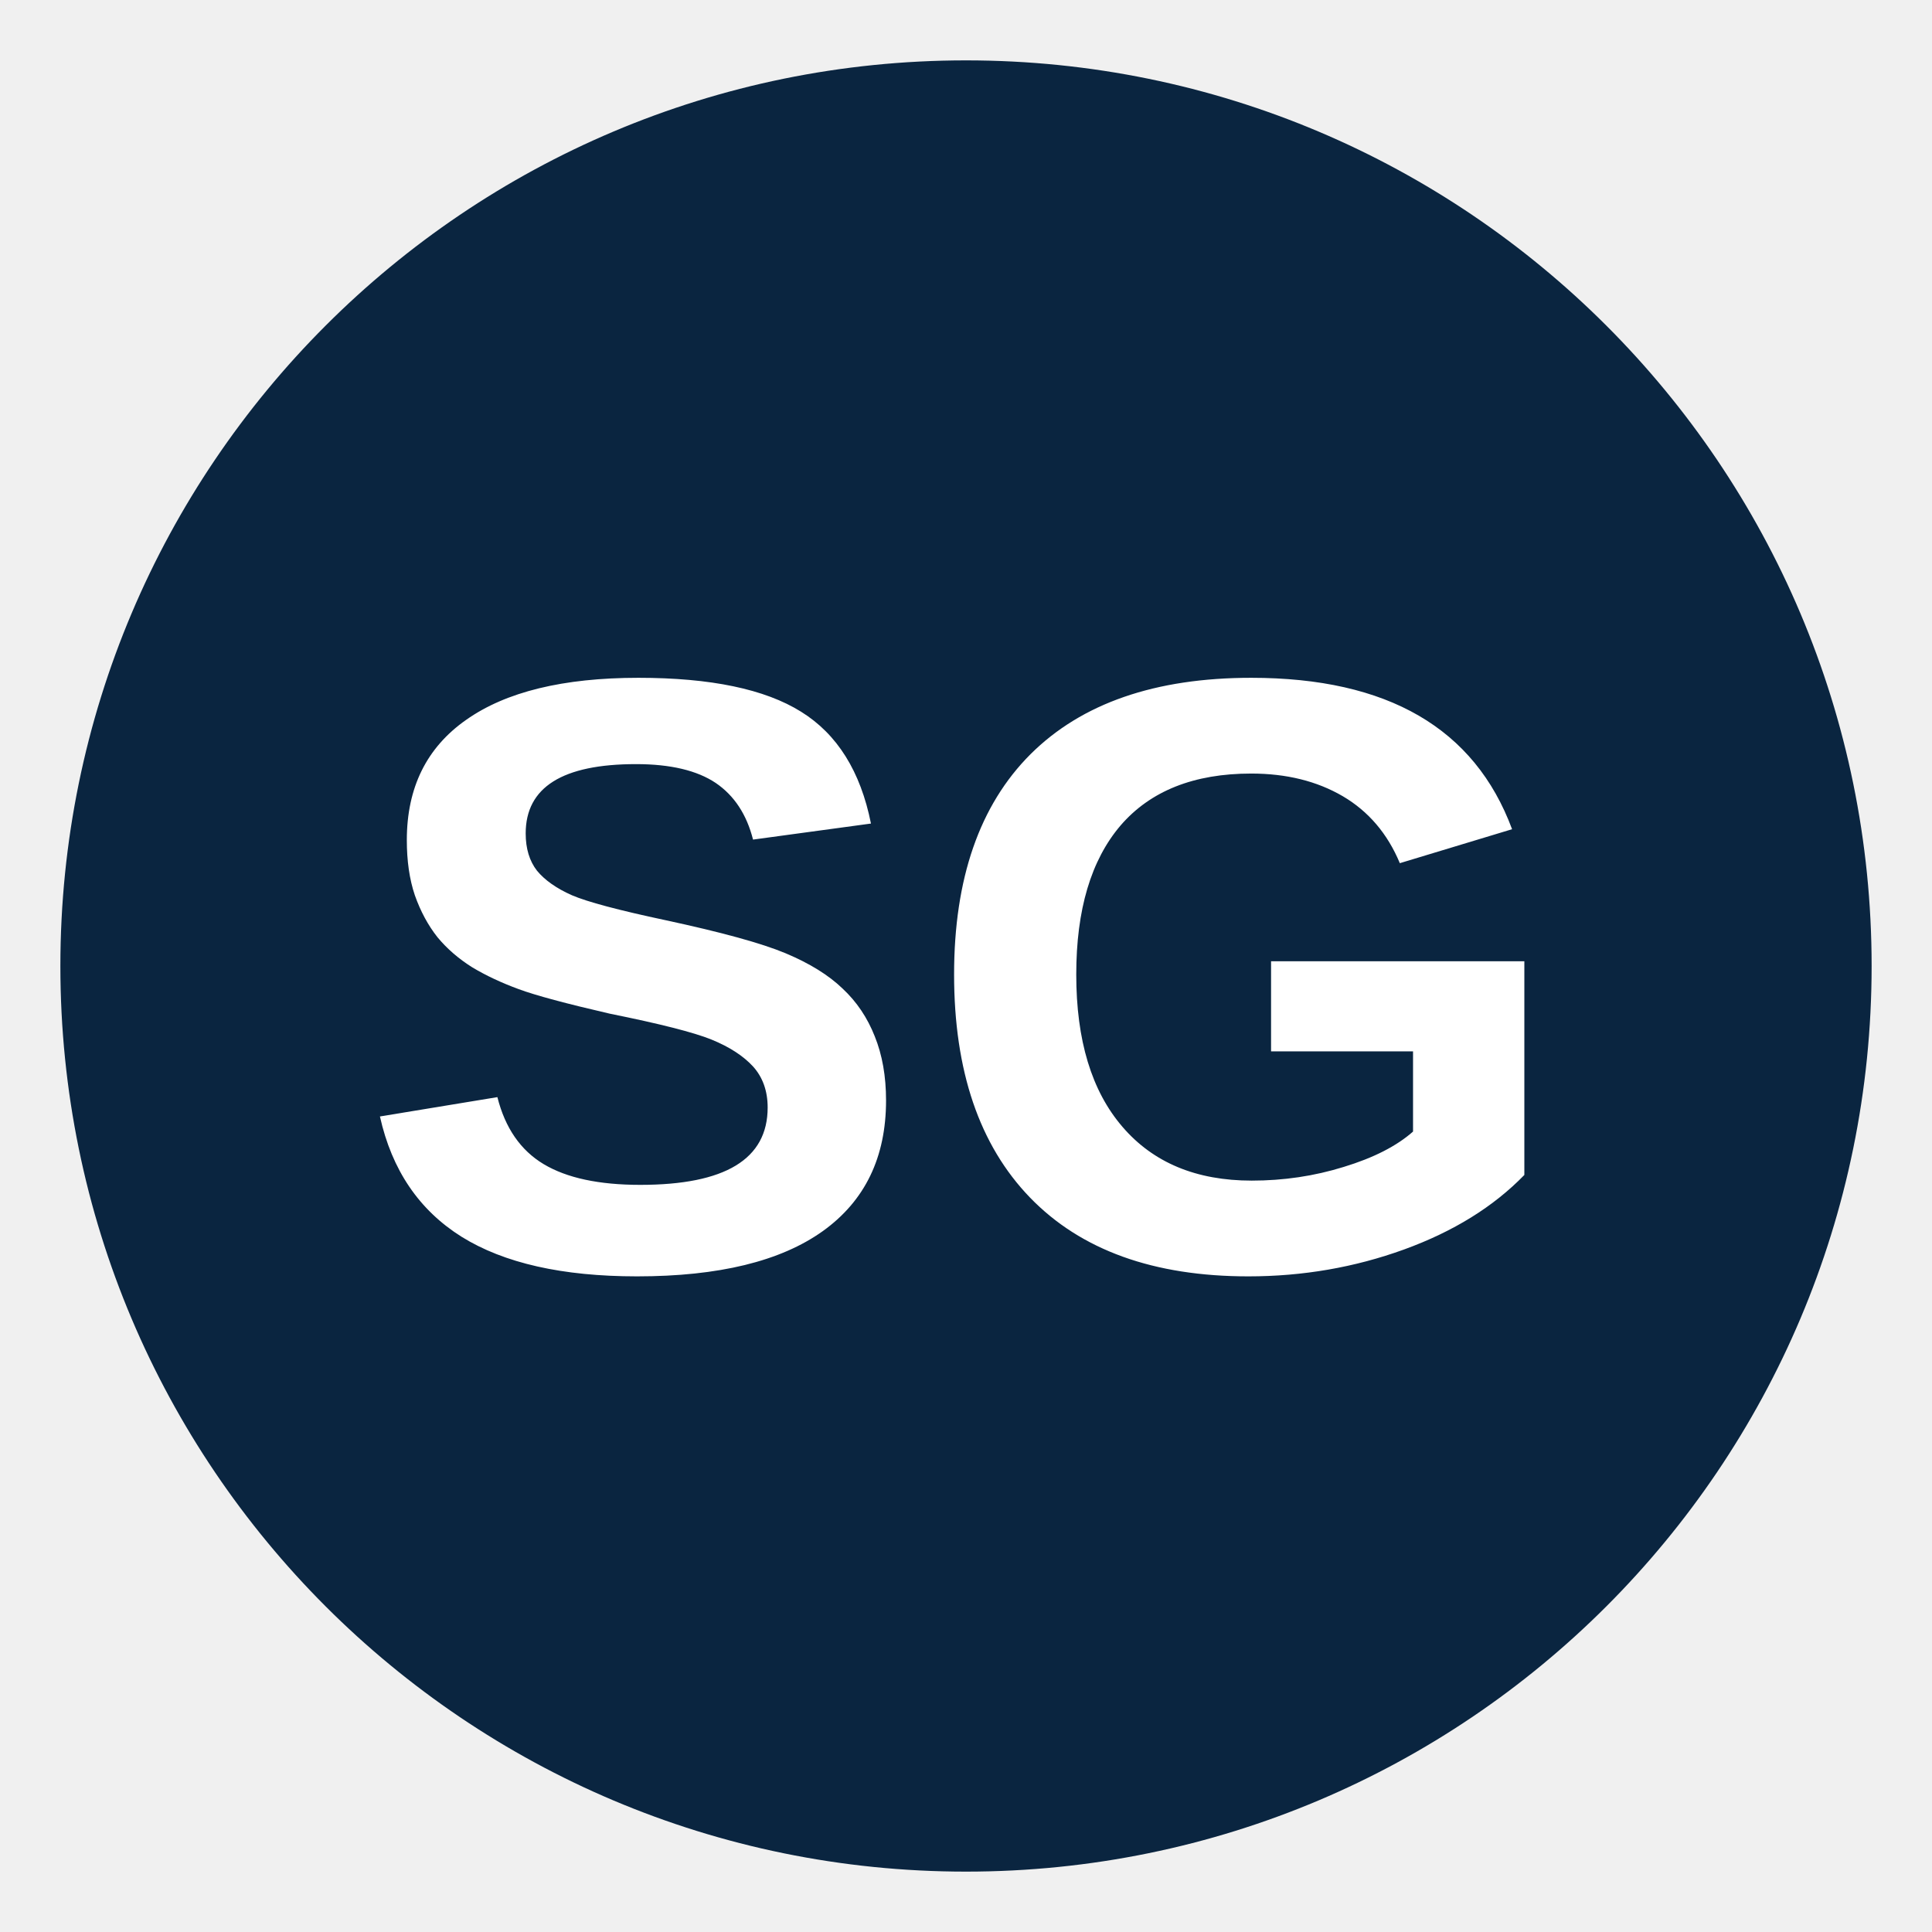
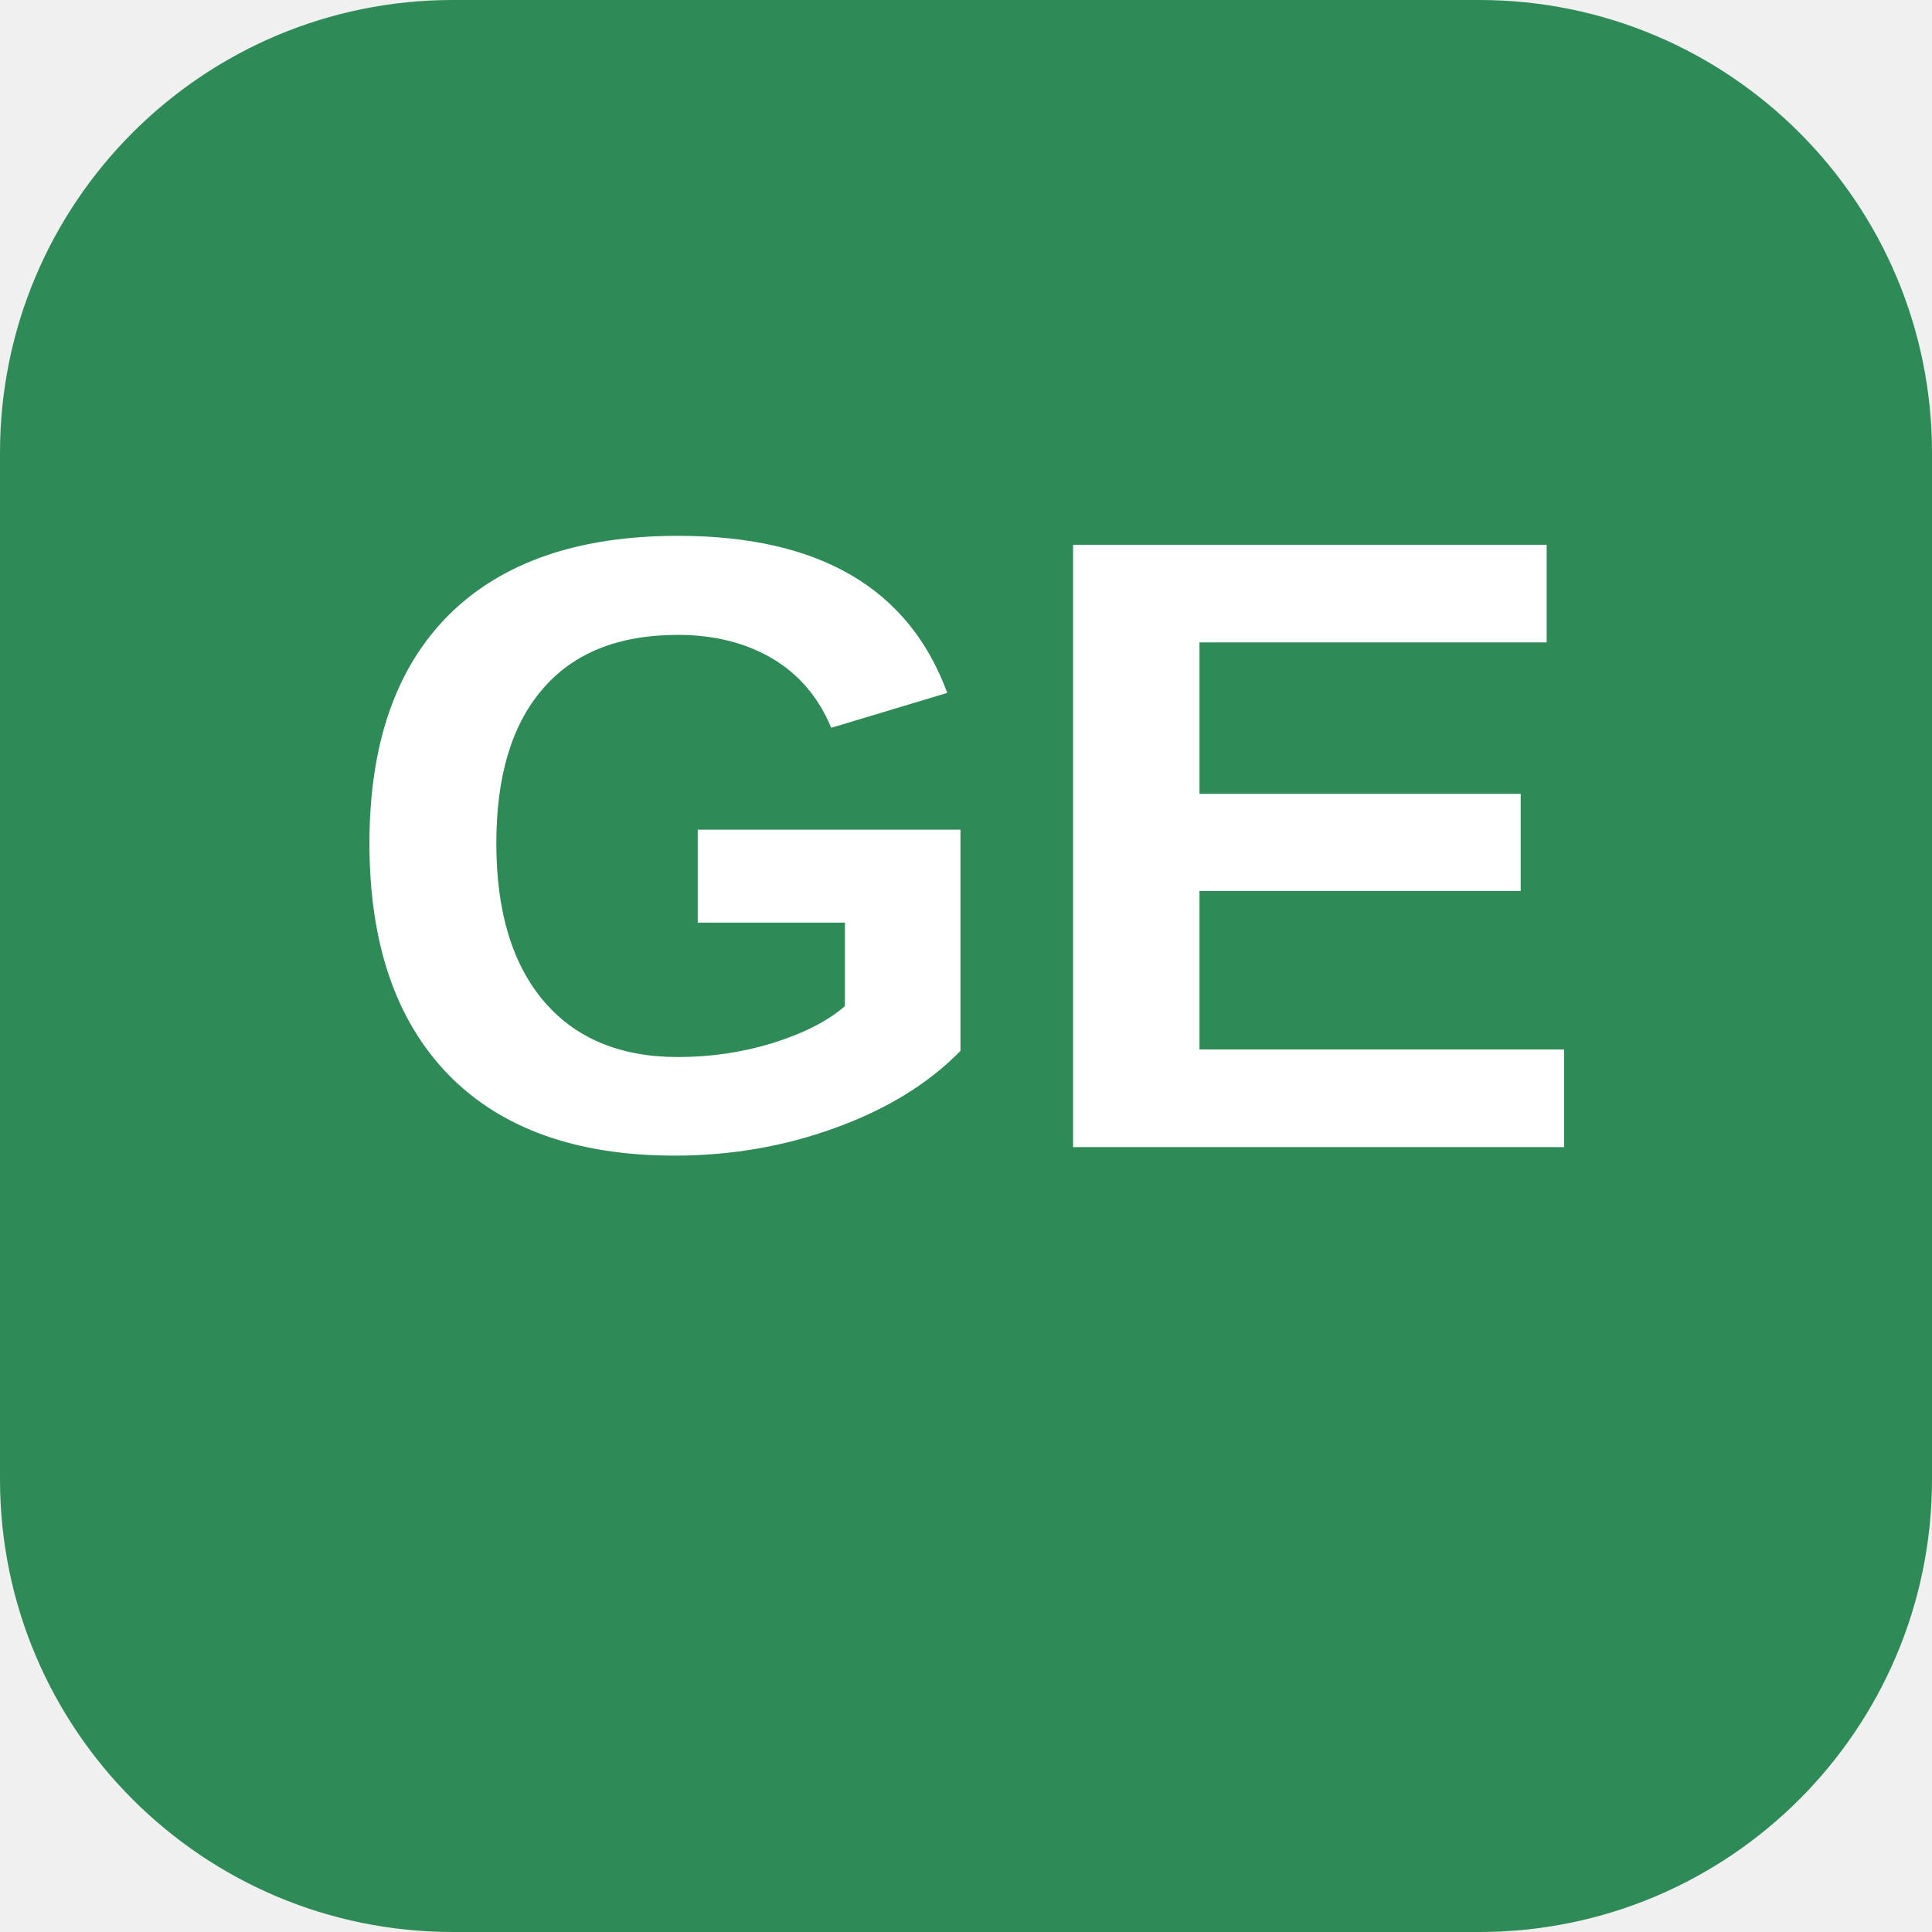
<svg xmlns="http://www.w3.org/2000/svg" viewBox="0 0 64 64" width="64" height="64">
-   <circle cx="32" cy="32" r="30" fill="#0A2540" />
-   <text x="32" y="42" text-anchor="middle" font-family="Arial,sans-serif" font-size="28" font-weight="700" fill="white">SG</text>
+   <rect width="64" height="64" rx="15" fill="#2E8B57" />
+   <text x="32" y="38" font-family="Arial,Helvetica,sans-serif" font-size="29" font-weight="900" text-anchor="middle" fill="#FFFFFF">GE</text>
</svg>
